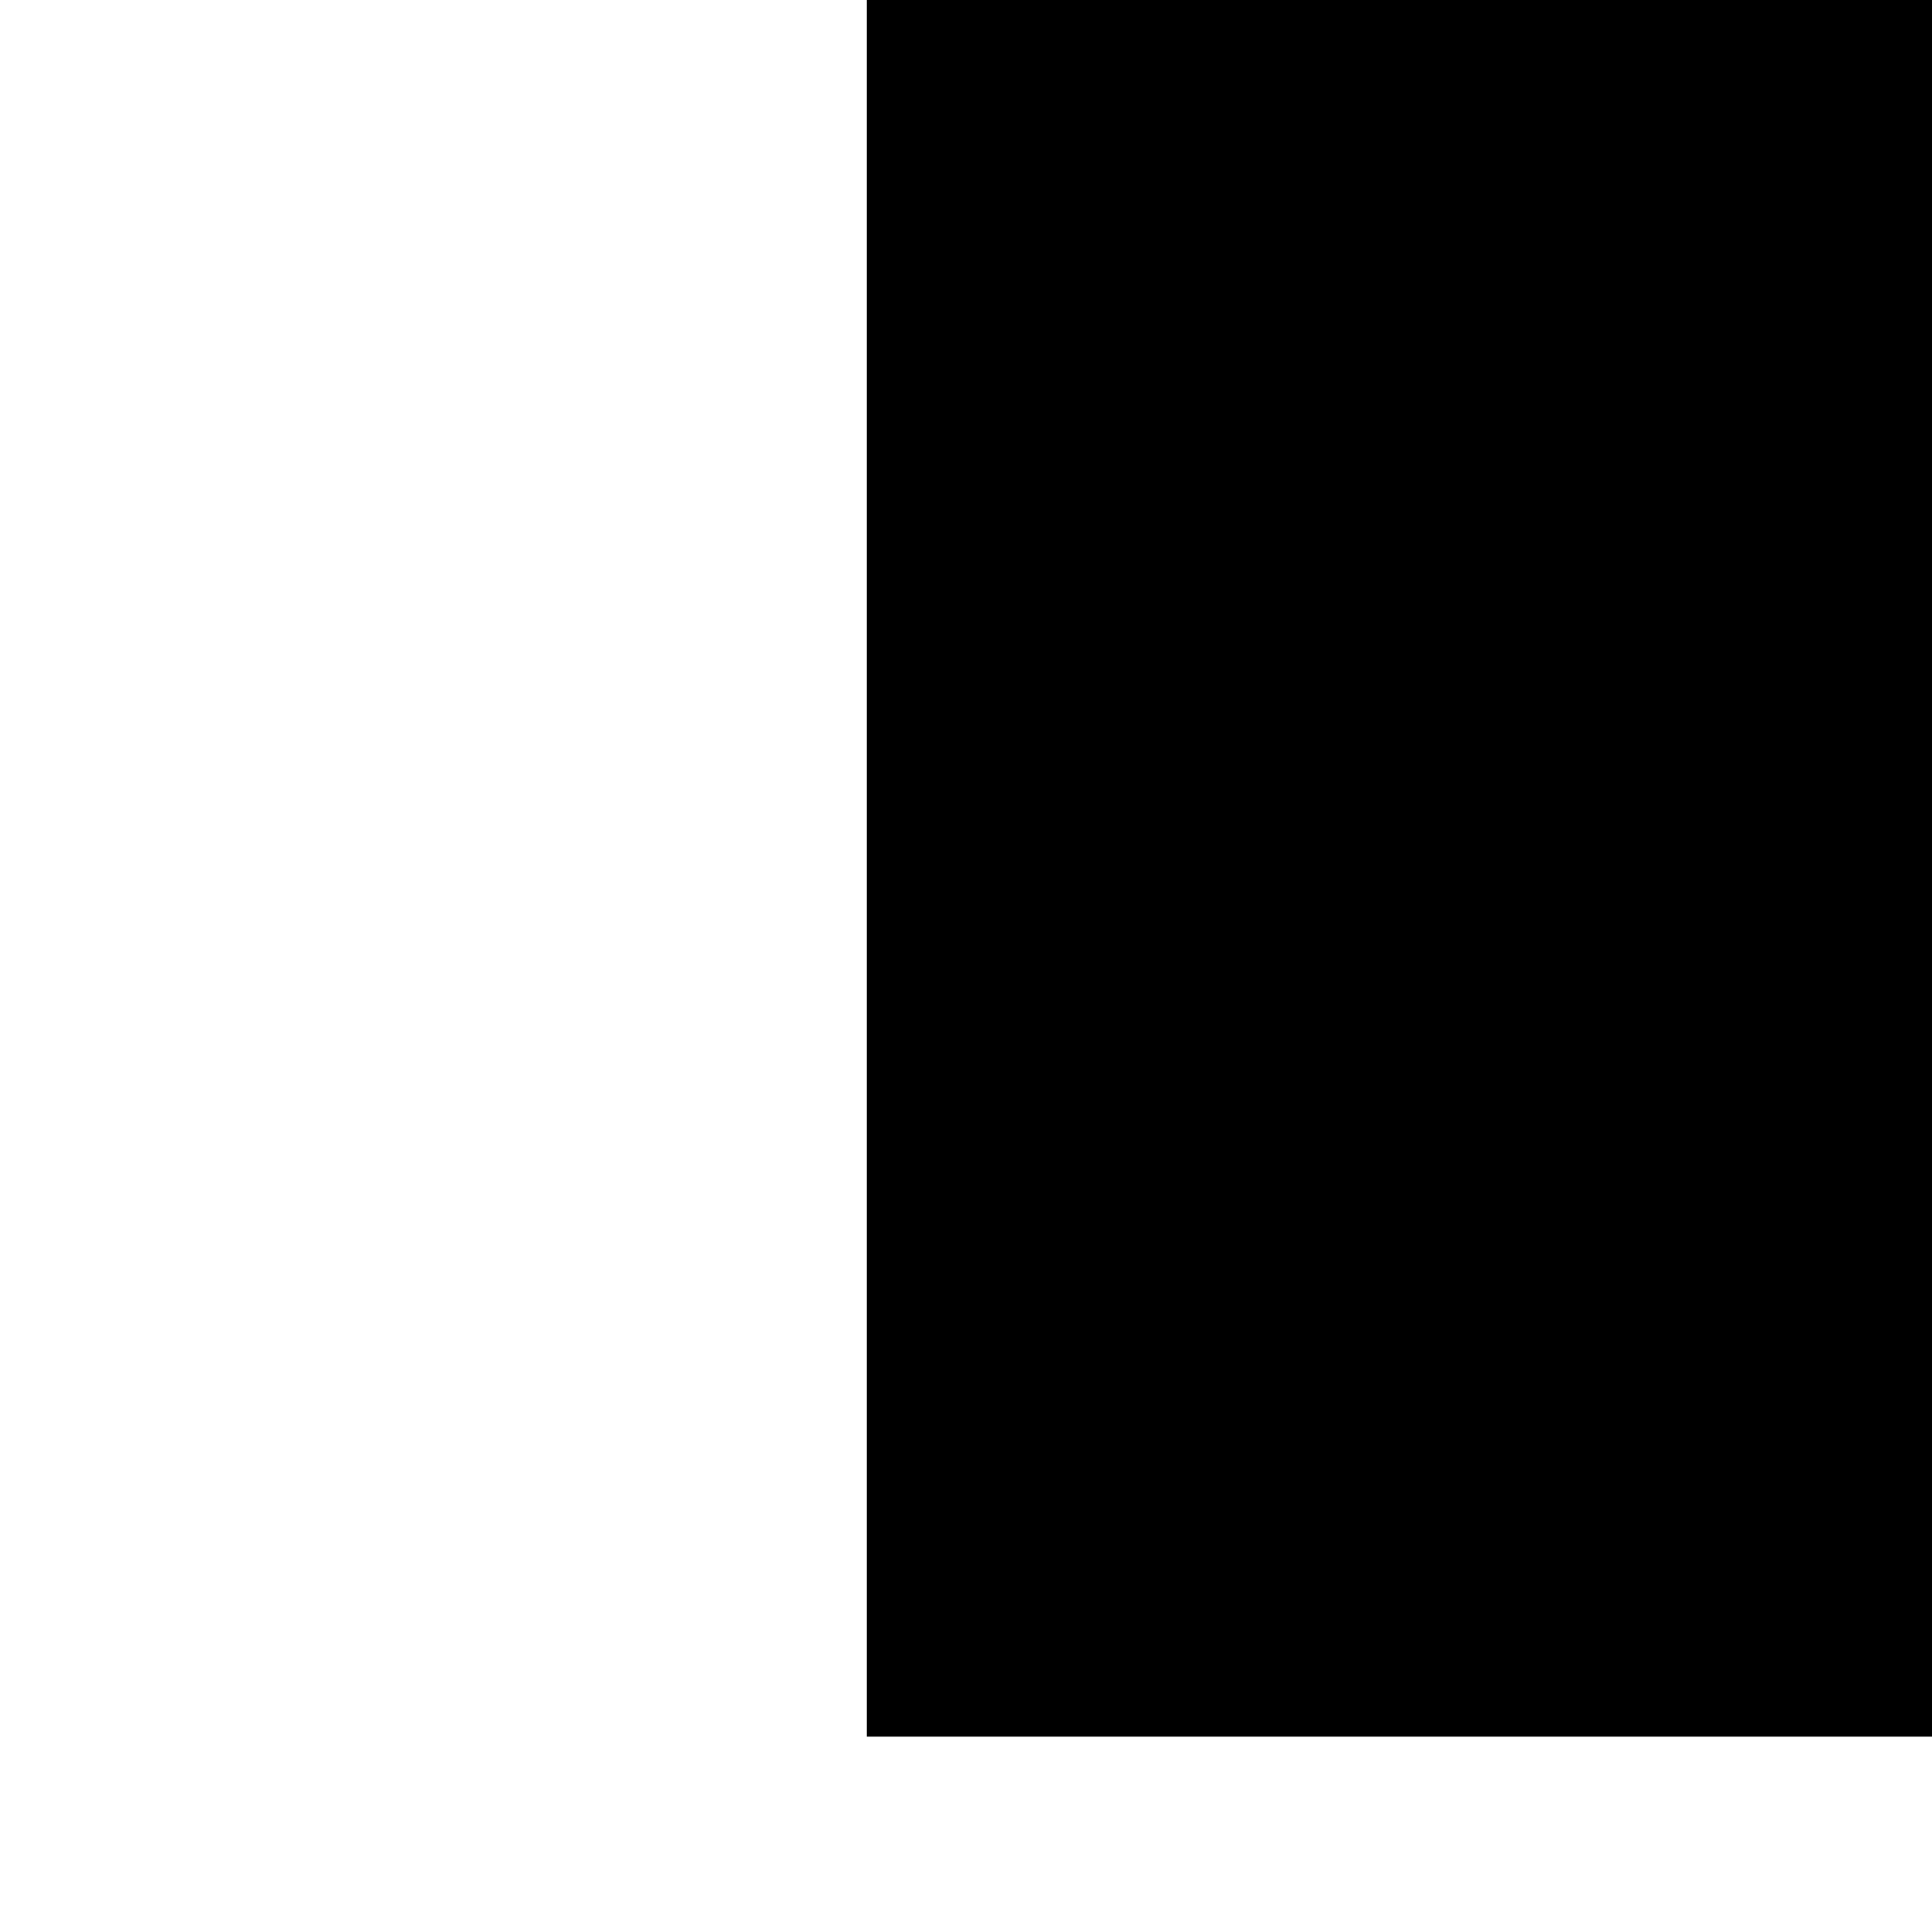
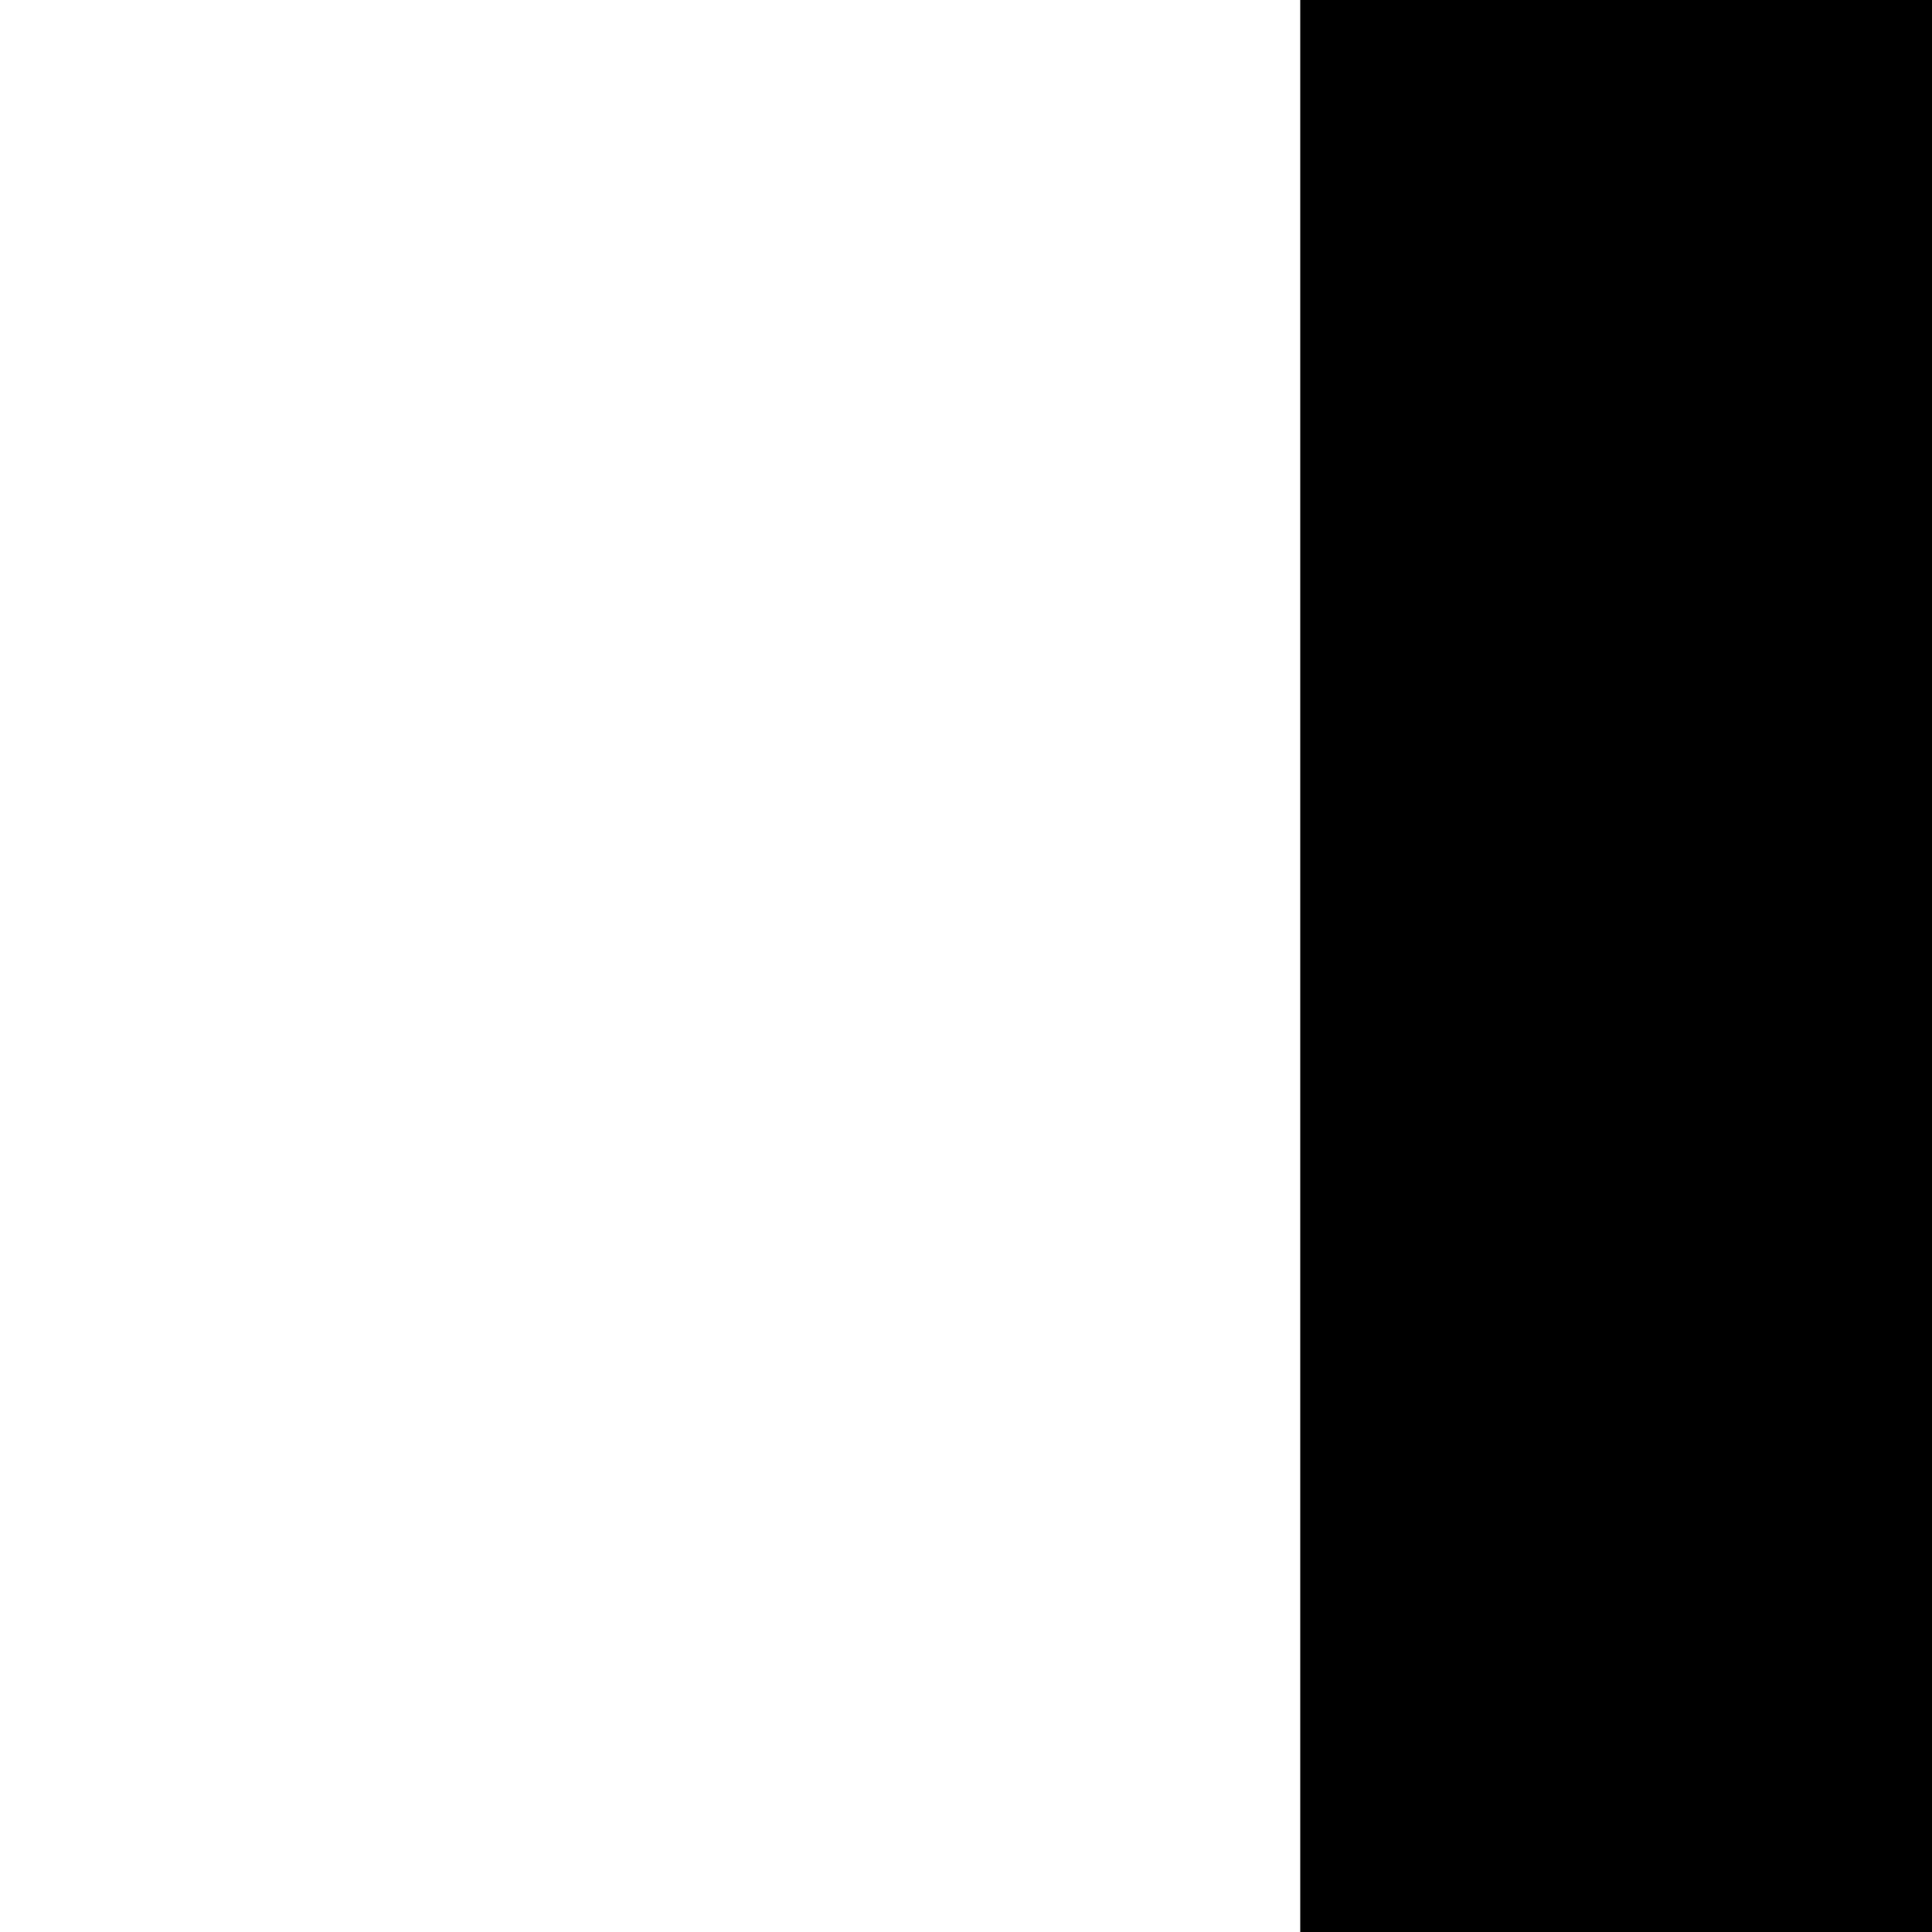
- <svg xmlns="http://www.w3.org/2000/svg" width="15" height="15" xml:space="preserve" overflow="hidden">
+ <svg xmlns="http://www.w3.org/2000/svg" xml:space="preserve" width="10px" height="10px" overflow="hidden">
  <defs>
-     <clipPath id="clip0">
-       <rect x="1491" y="608" width="163" height="388" />
+     <clipPath id="a">
+       <path d="M1491 608h163v388h-163z" />
    </clipPath>
  </defs>
-   <g clip-path="url(#clip0)" transform="translate(-1491 -608)">
-     <path d="M1647.27 996 1497.73 996 1497.73 982.517 1565.77 982.517 1565.77 921.096 1497.73 921.096C1494.01 921.096 1491 918.082 1491 914.355L1491 689.645C1491 685.918 1494.01 682.904 1497.73 682.904L1565.77 682.904 1565.77 621.483 1497.73 621.483 1497.73 608 1647.27 608 1647.27 621.483 1579.23 621.483 1579.23 682.904 1647.27 682.904C1650.99 682.904 1654 685.918 1654 689.645L1654 914.355C1654 918.082 1650.99 921.096 1647.27 921.096L1579.23 921.096 1579.23 982.499 1647.27 982.499ZM1504.46 907.614 1640.54 907.614 1640.54 808.741 1504.46 808.741ZM1504.46 795.259 1640.54 795.259 1640.54 696.386 1504.46 696.386Z" fill-rule="evenodd" />
+   <g clip-path="url(#a)" transform="translate(-1491 -608)">
+     <path fill-rule="evenodd" d="M1647.27 996h-149.54v-13.483h68.04v-61.421h-68.04a6.73 6.73 0 0 1-6.73-6.741v-224.71a6.73 6.73 0 0 1 6.73-6.741h68.04v-61.421h-68.04V608h149.54v13.483h-68.04v61.421h68.04a6.73 6.73 0 0 1 6.73 6.741v224.71a6.73 6.73 0 0 1-6.73 6.741h-68.04v61.403h68.04Zm-142.81-88.386h136.08v-98.873h-136.08Zm0-112.355h136.08v-98.873h-136.08Z" />
  </g>
</svg>
